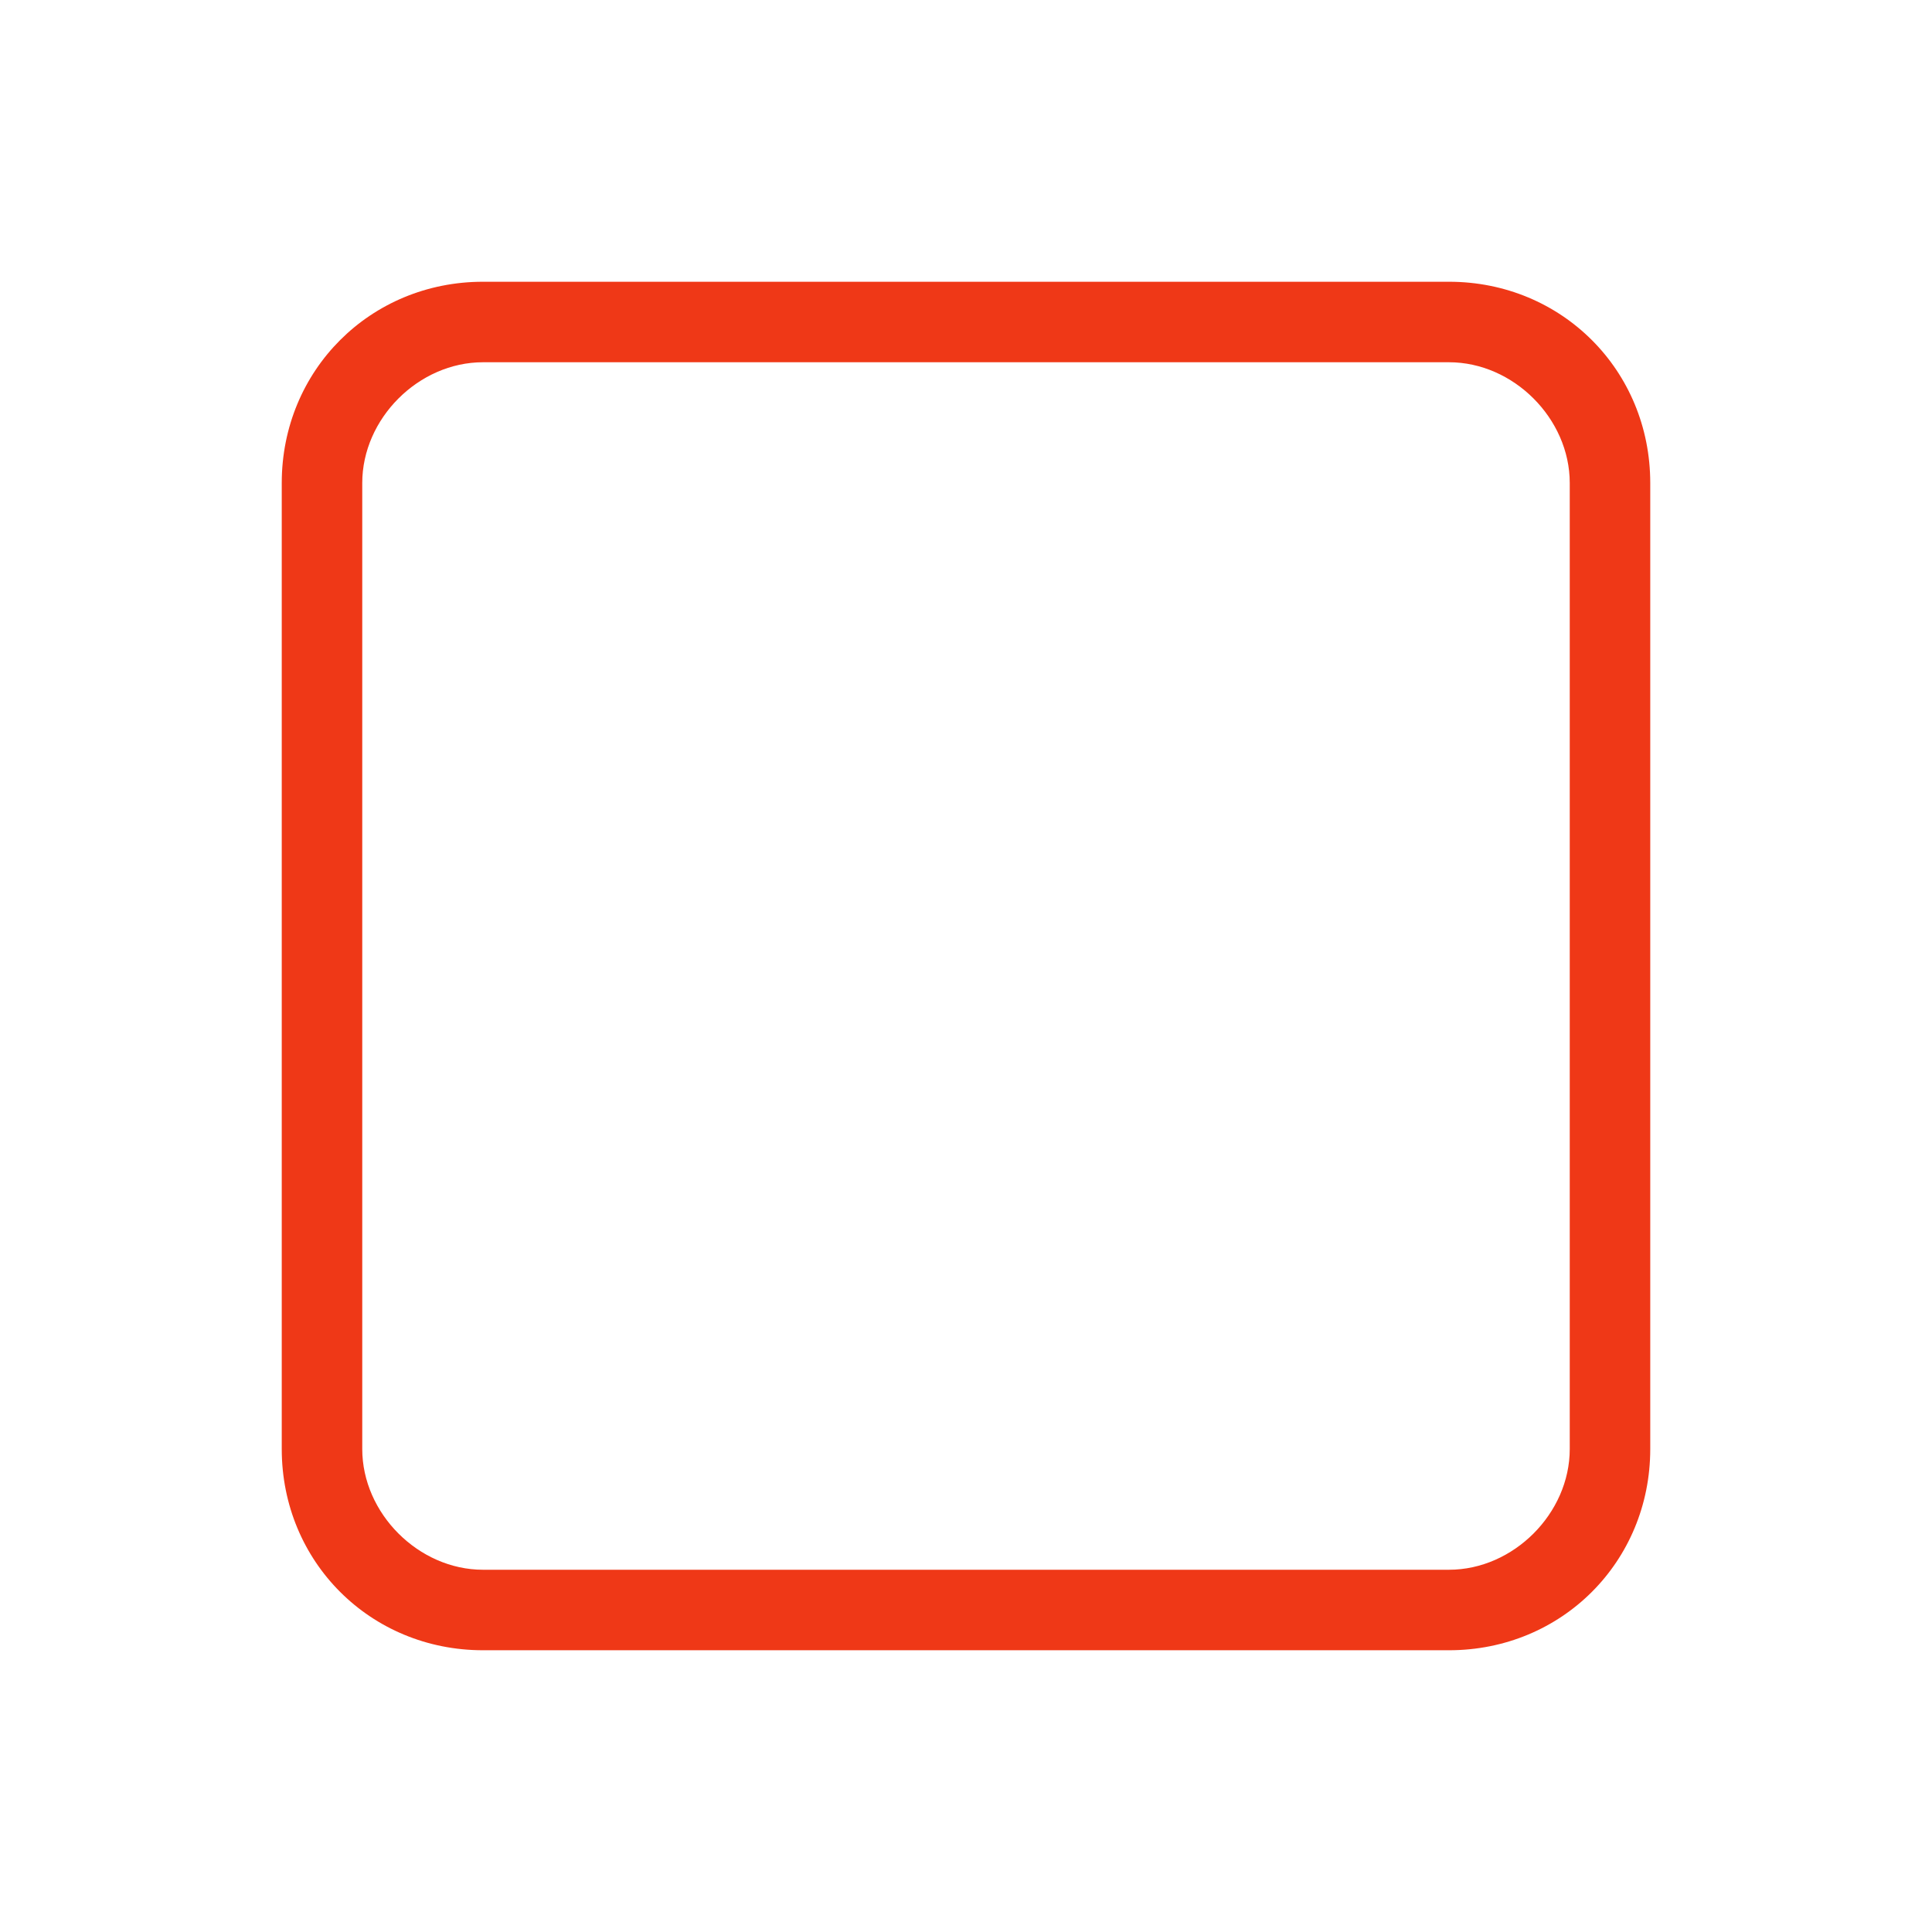
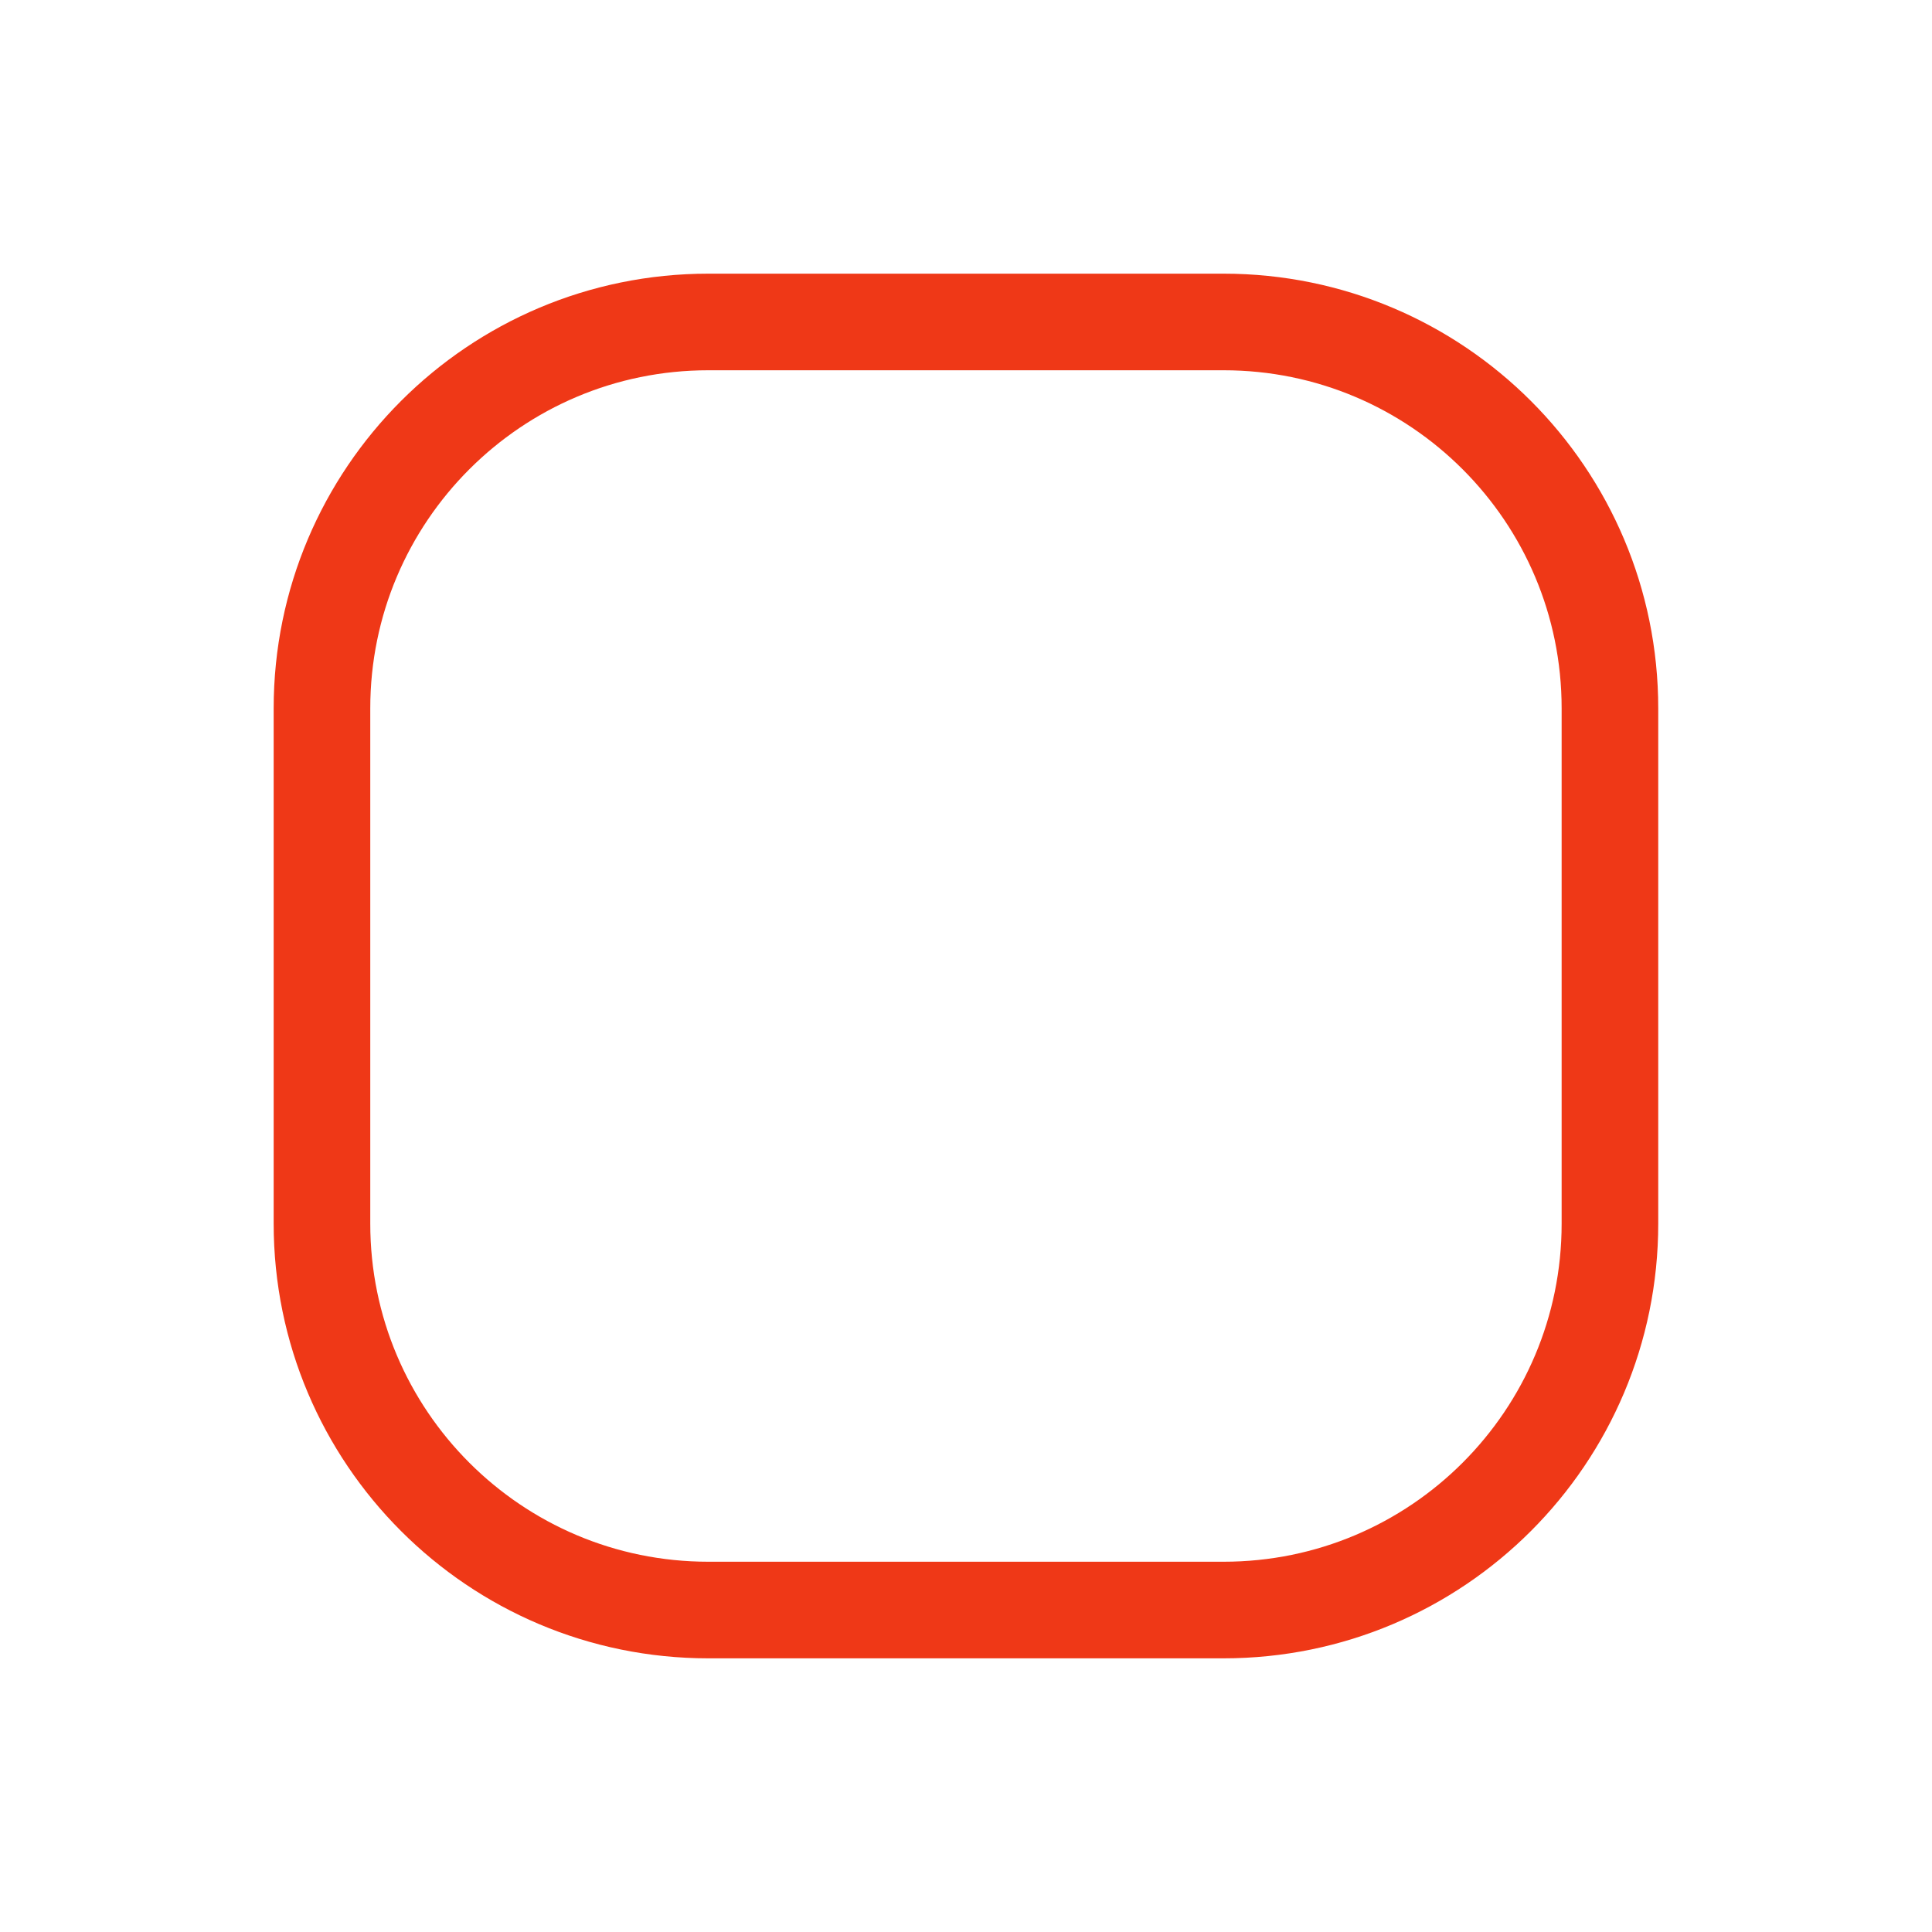
- <svg xmlns="http://www.w3.org/2000/svg" version="1.1" id="Layer_1" x="0px" y="0px" viewBox="0 0 24 24" style="enable-background:new 0 0 24 24;" xml:space="preserve">
-   <style type="text/css">
- 	.st0{fill:#EF3817;}
- </style>
-   <g>
-     <path class="st0" d="M18,20.5H6c-1.4,0-2.5-1.1-2.5-2.5V6c0-1.4,1.1-2.5,2.5-2.5h12c1.4,0,2.5,1.1,2.5,2.5v12   C20.5,19.4,19.4,20.5,18,20.5z M6,4.5C5.2,4.5,4.5,5.2,4.5,6v12c0,0.8,0.7,1.5,1.5,1.5h12c0.8,0,1.5-0.7,1.5-1.5V6   c0-0.8-0.7-1.5-1.5-1.5H6z" />
-   </g>
+ <svg xmlns="http://www.w3.org/2000/svg" width="20" height="20" viewBox="0 0 20 20" fill="none">
+   <path d="M12.666 3.333H7.333C5.124 3.333 3.333 5.124 3.333 7.333V12.667C3.333 14.876 5.124 16.667 7.333 16.667H12.666C14.876 16.667 16.666 14.876 16.666 12.667V7.333C16.666 5.124 14.876 3.333 12.666 3.333Z" stroke="#EF3817" />
</svg>
